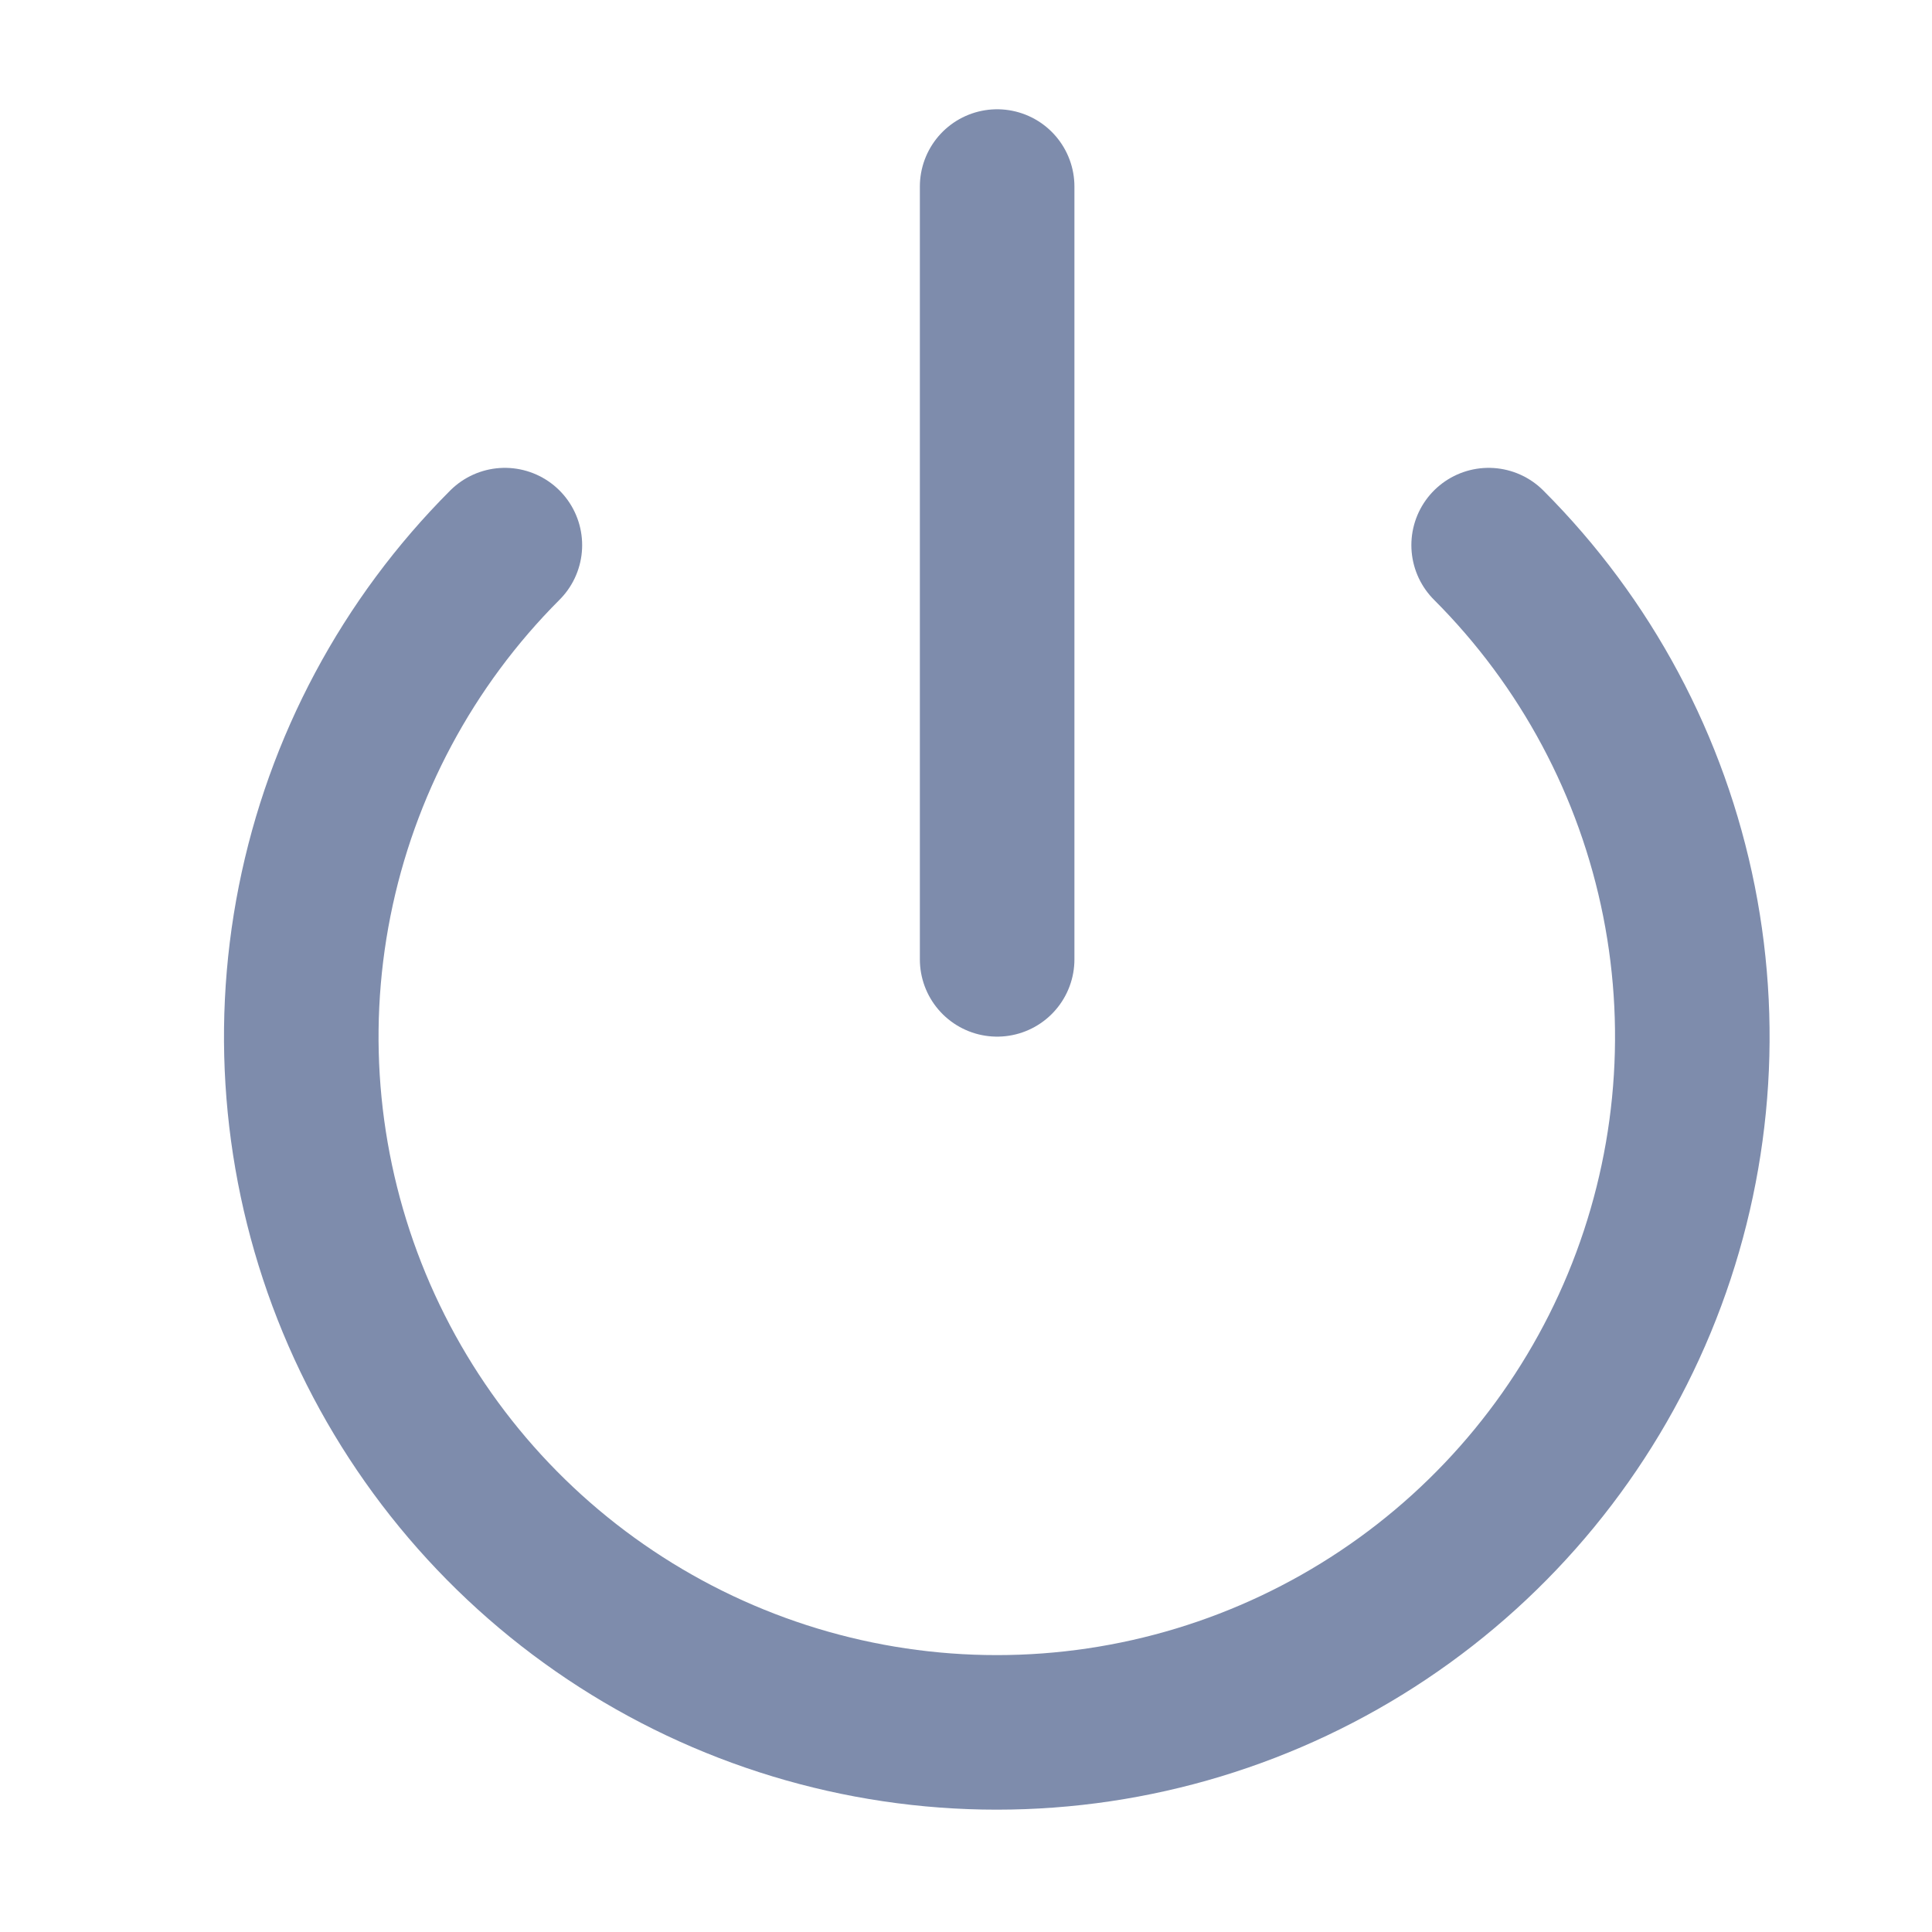
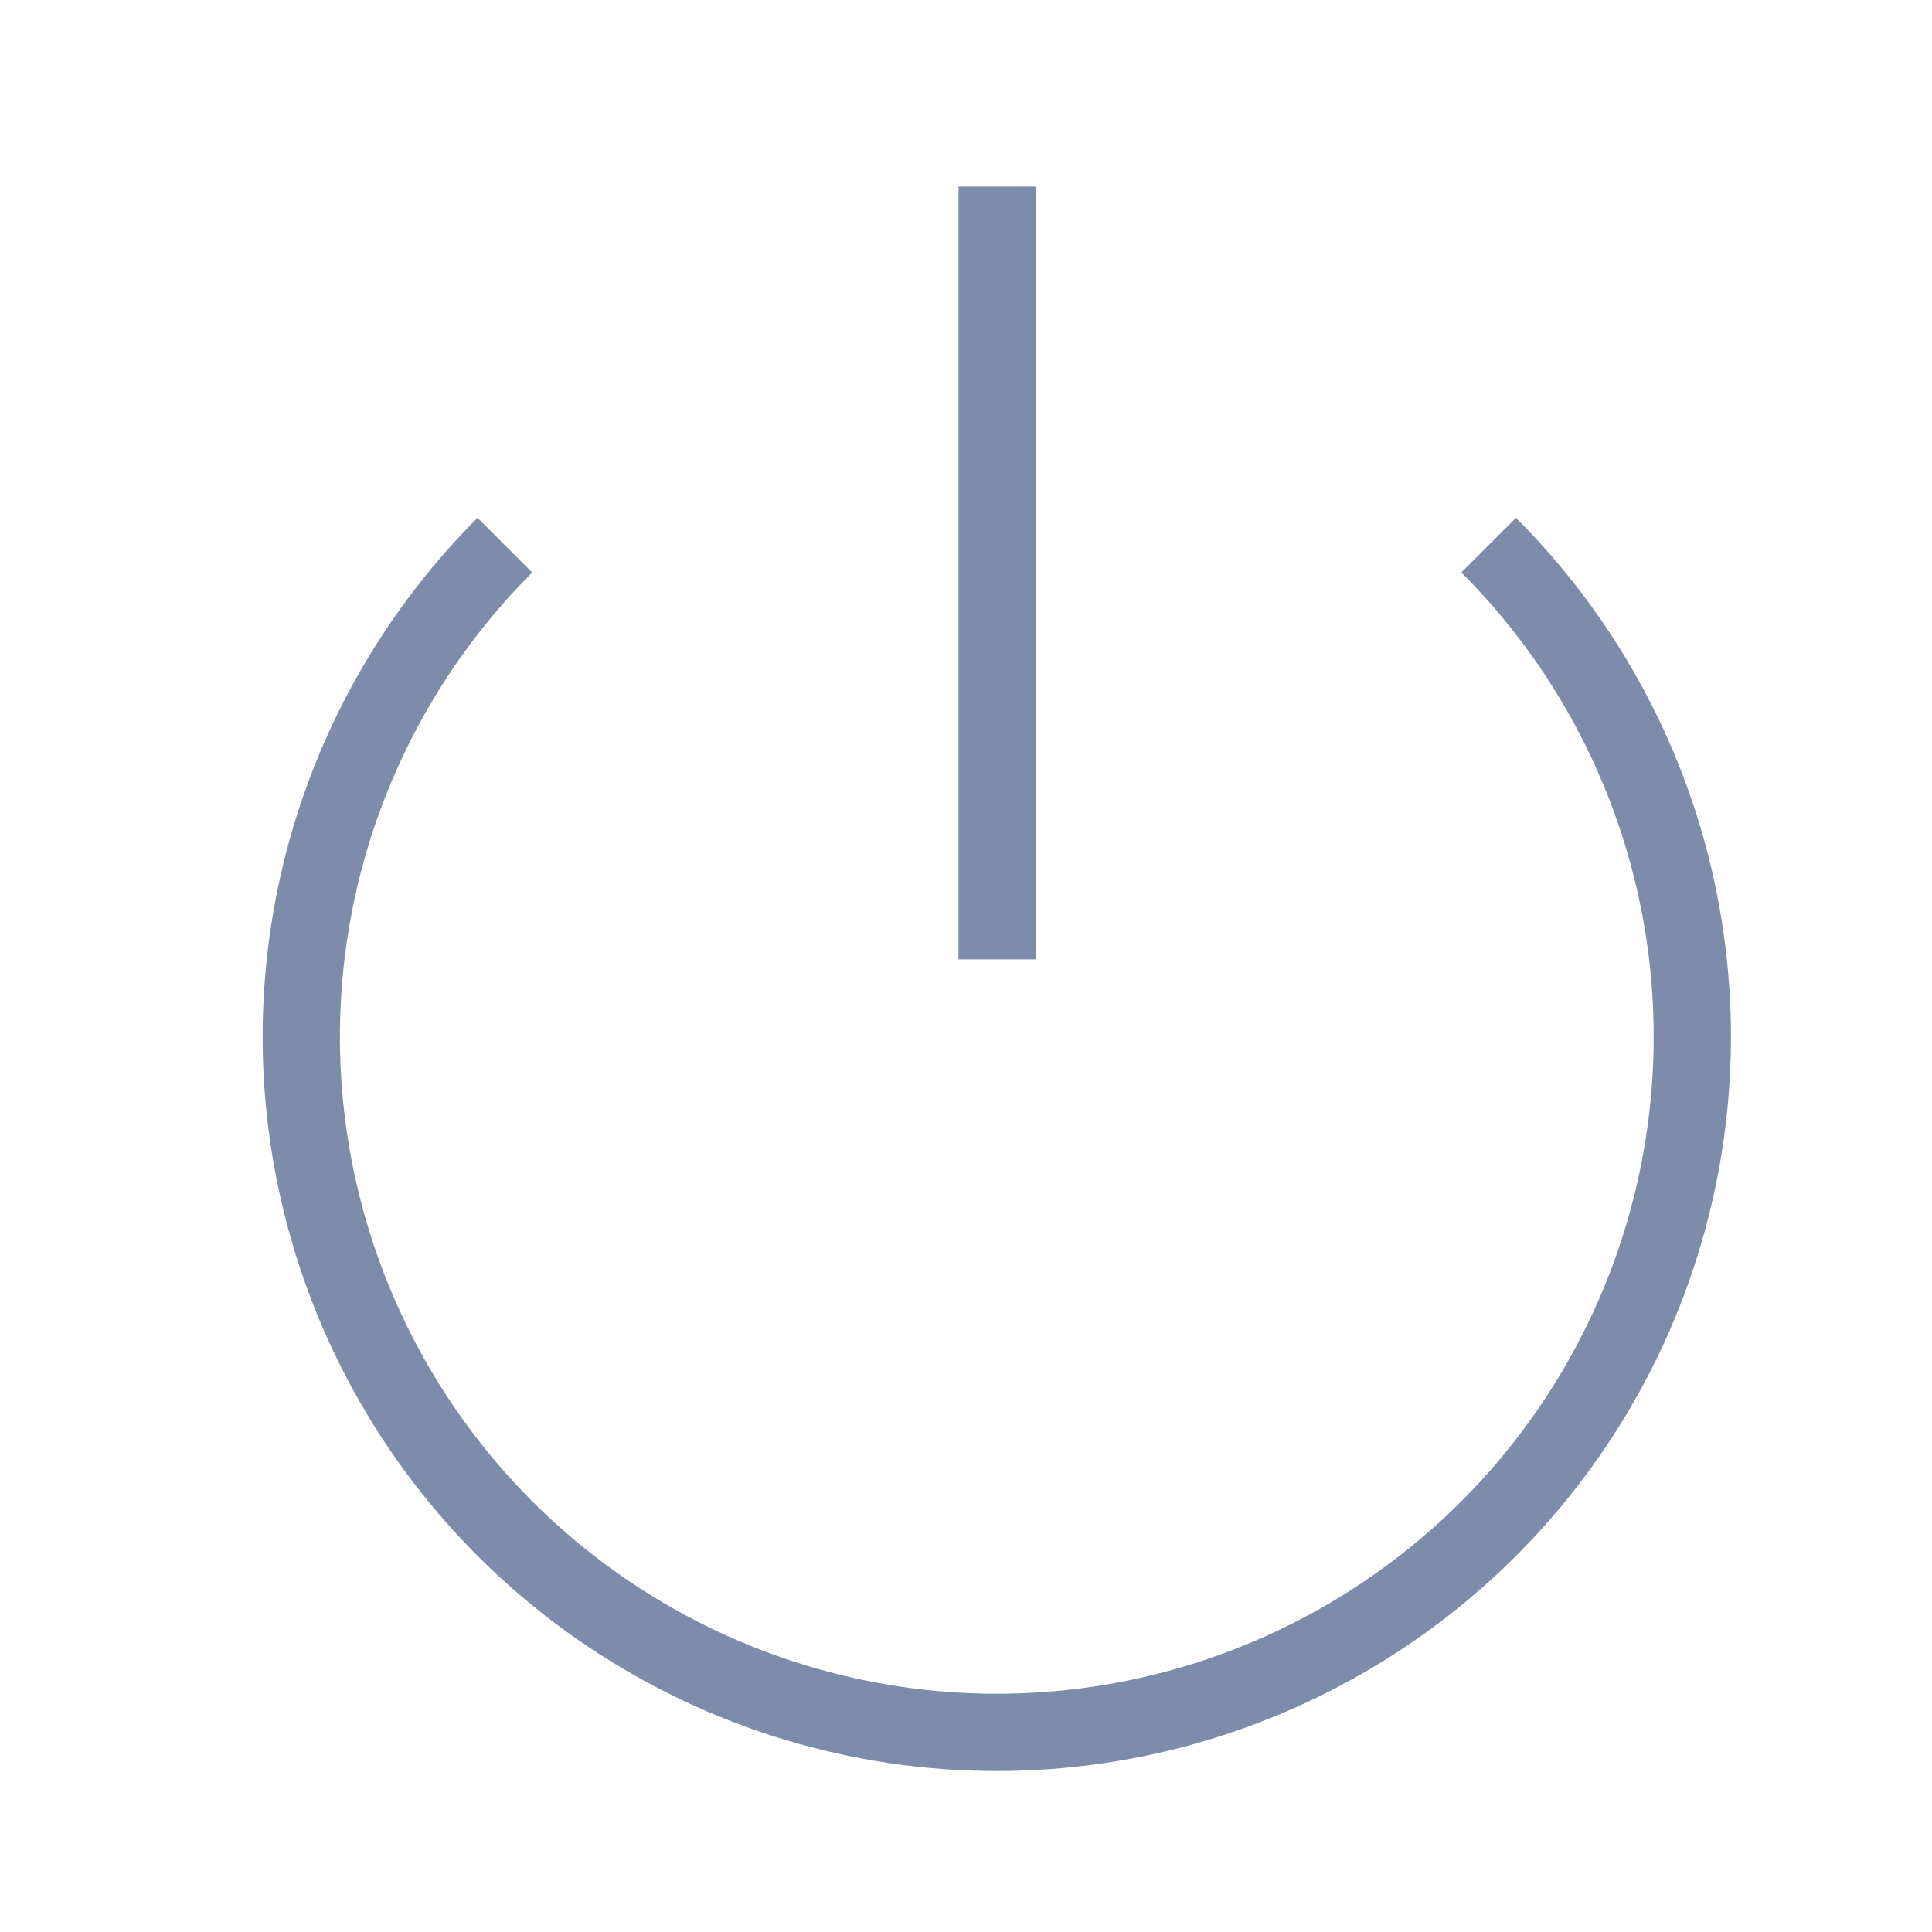
<svg xmlns="http://www.w3.org/2000/svg" className="icon me-3" width="25" height="25" viewBox="0 0 25 25" fill="none">
-   <path d="M19.263 7.054C20.522 8.313 21.379 9.916 21.726 11.662C22.073 13.408 21.894 15.217 21.213 16.862C20.532 18.506 19.378 19.912 17.898 20.9C16.418 21.889 14.678 22.417 12.898 22.417C11.118 22.417 9.379 21.889 7.899 20.9C6.419 19.912 5.265 18.506 4.584 16.862C3.903 15.217 3.724 13.408 4.071 11.662C4.418 9.916 5.275 8.313 6.533 7.054" stroke="#7E8CAC" stroke-width="2" stroke-linecap="round" stroke-linejoin="round" />
-   <path d="M12.903 2.414V12.414" stroke="#7E8CAC" stroke-width="2" stroke-linecap="round" stroke-linejoin="round" />
+   <path d="M19.263 7.054C20.522 8.313 21.379 9.916 21.726 11.662C22.073 13.408 21.894 15.217 21.213 16.862C20.532 18.506 19.378 19.912 17.898 20.9C16.418 21.889 14.678 22.417 12.898 22.417C11.118 22.417 9.379 21.889 7.899 20.9C6.419 19.912 5.265 18.506 4.584 16.862C3.903 15.217 3.724 13.408 4.071 11.662C4.418 9.916 5.275 8.313 6.533 7.054" stroke="#7E8CAC" strokeWidth="2" strokeLinecap="round" strokeLinejoin="round" />
+   <path d="M12.903 2.414V12.414" stroke="#7E8CAC" strokeWidth="2" strokeLinecap="round" strokeLinejoin="round" />
</svg>
